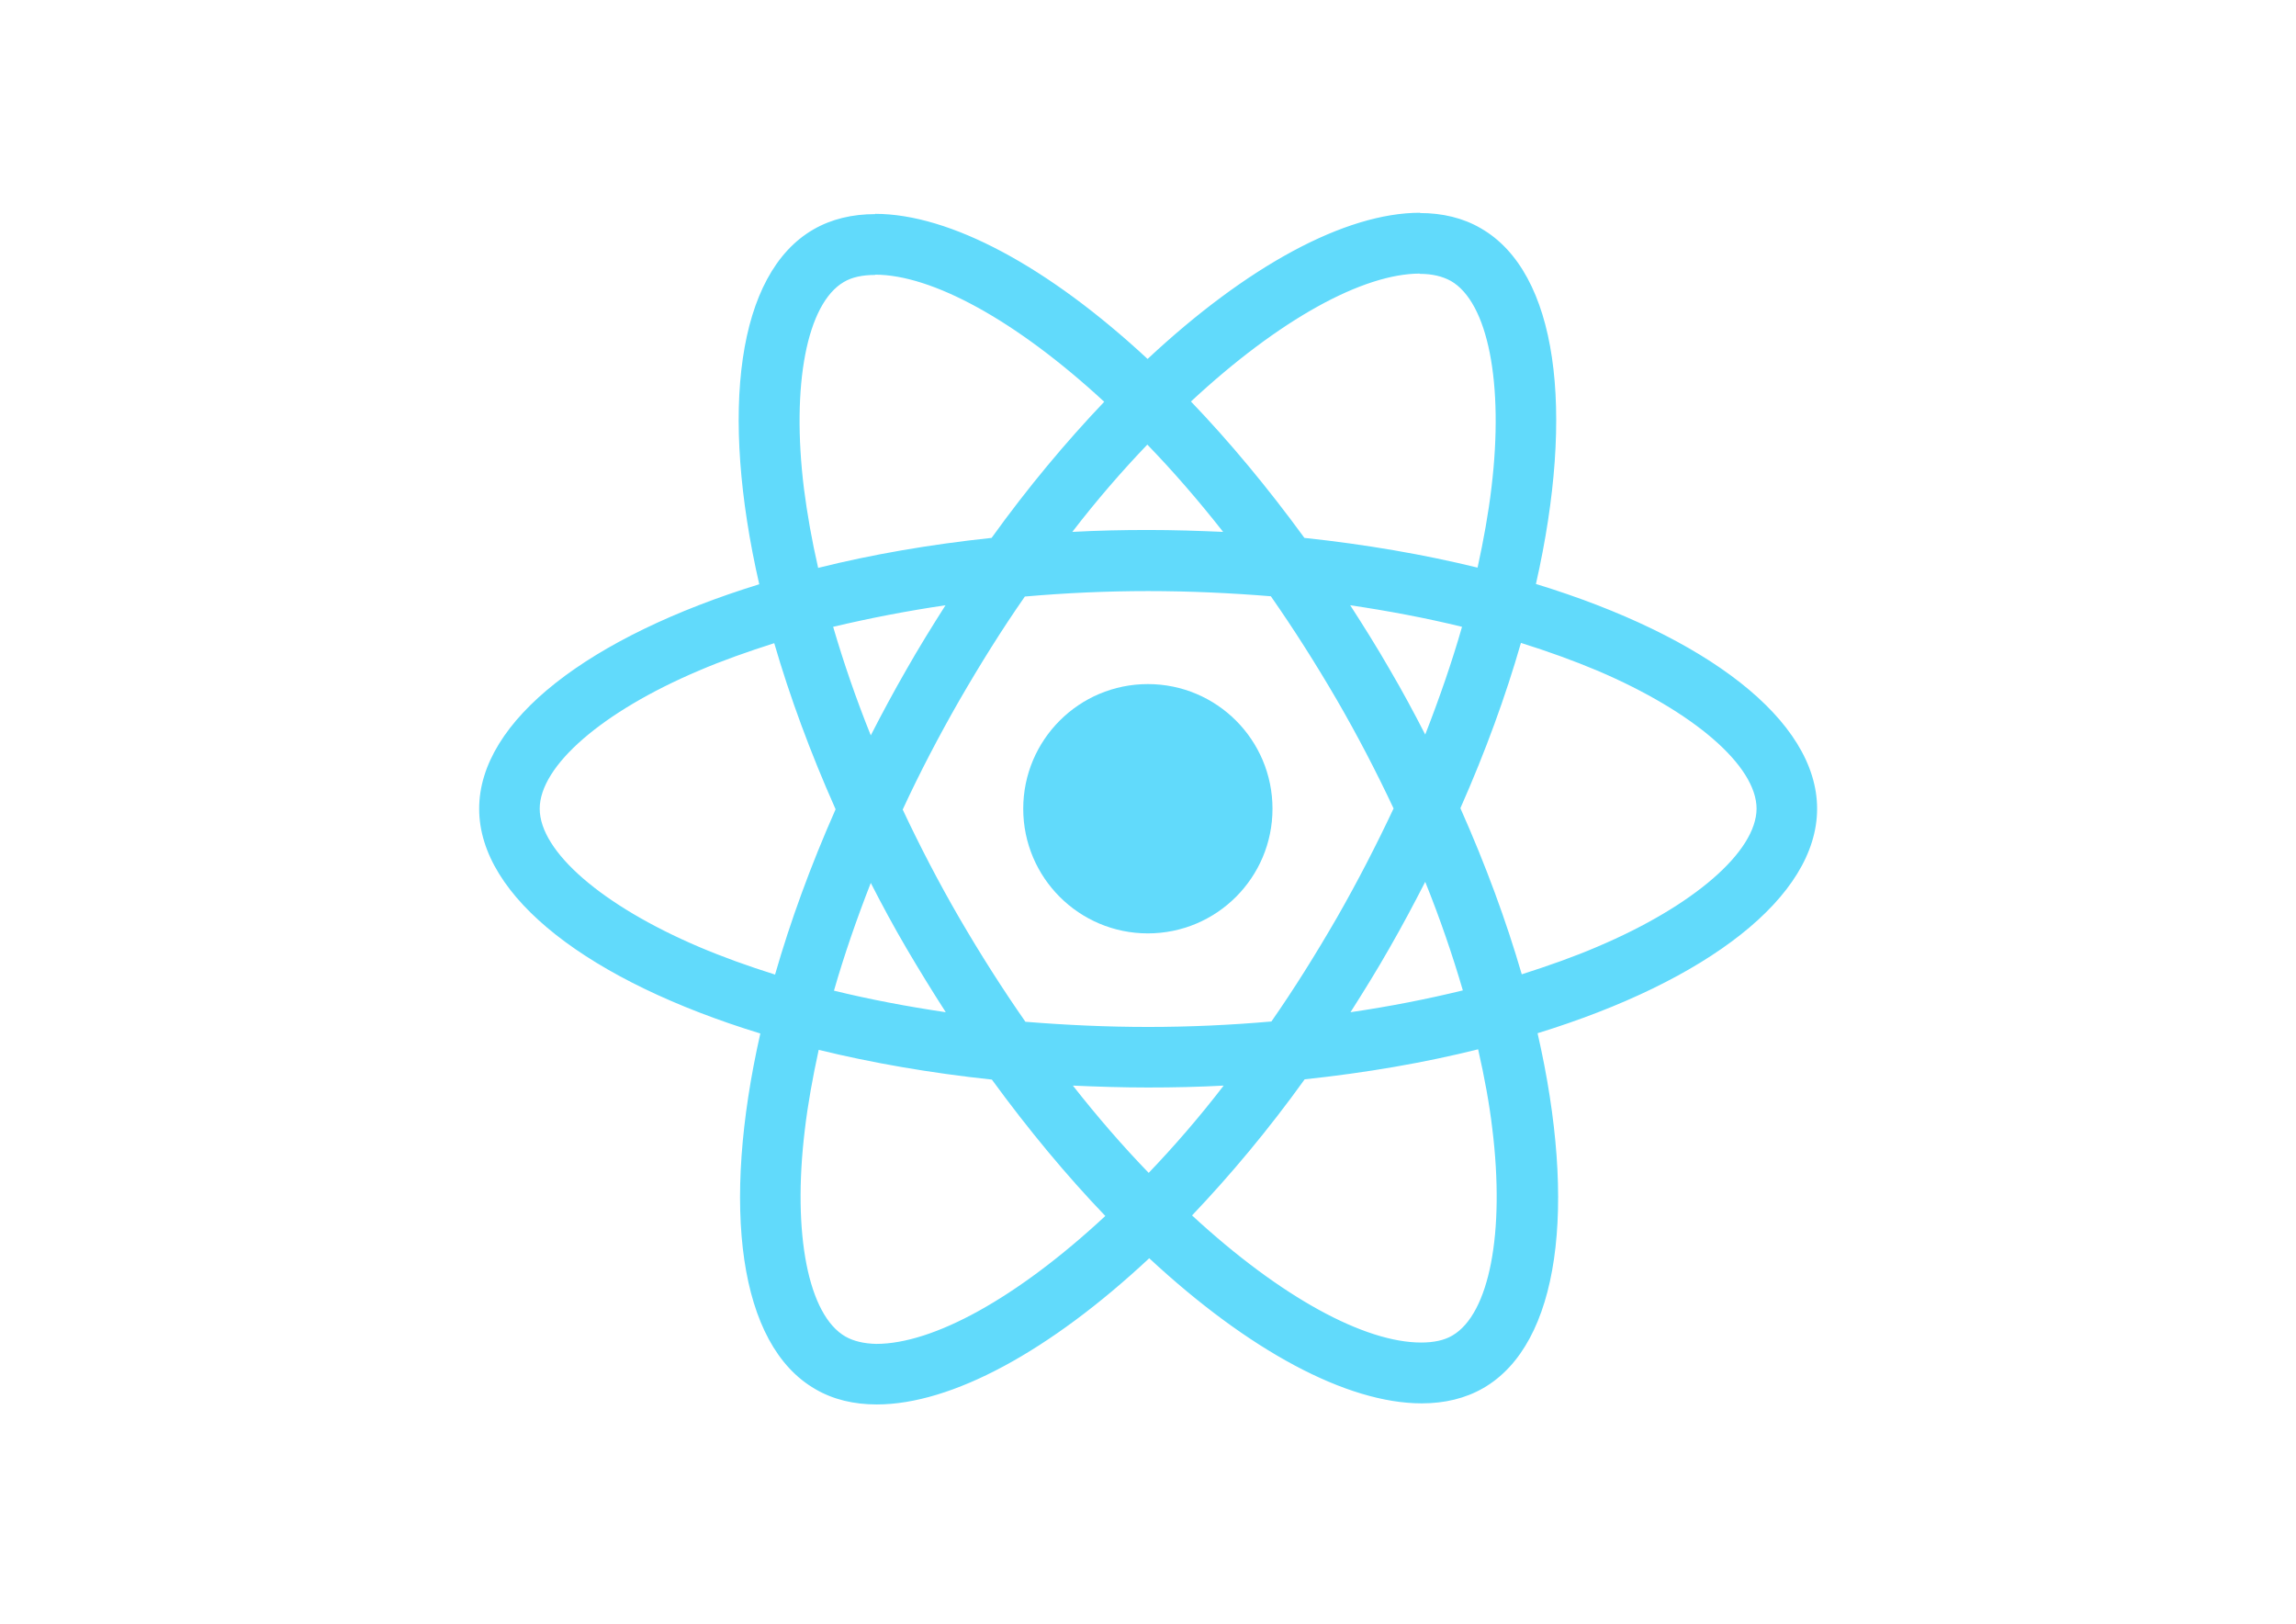
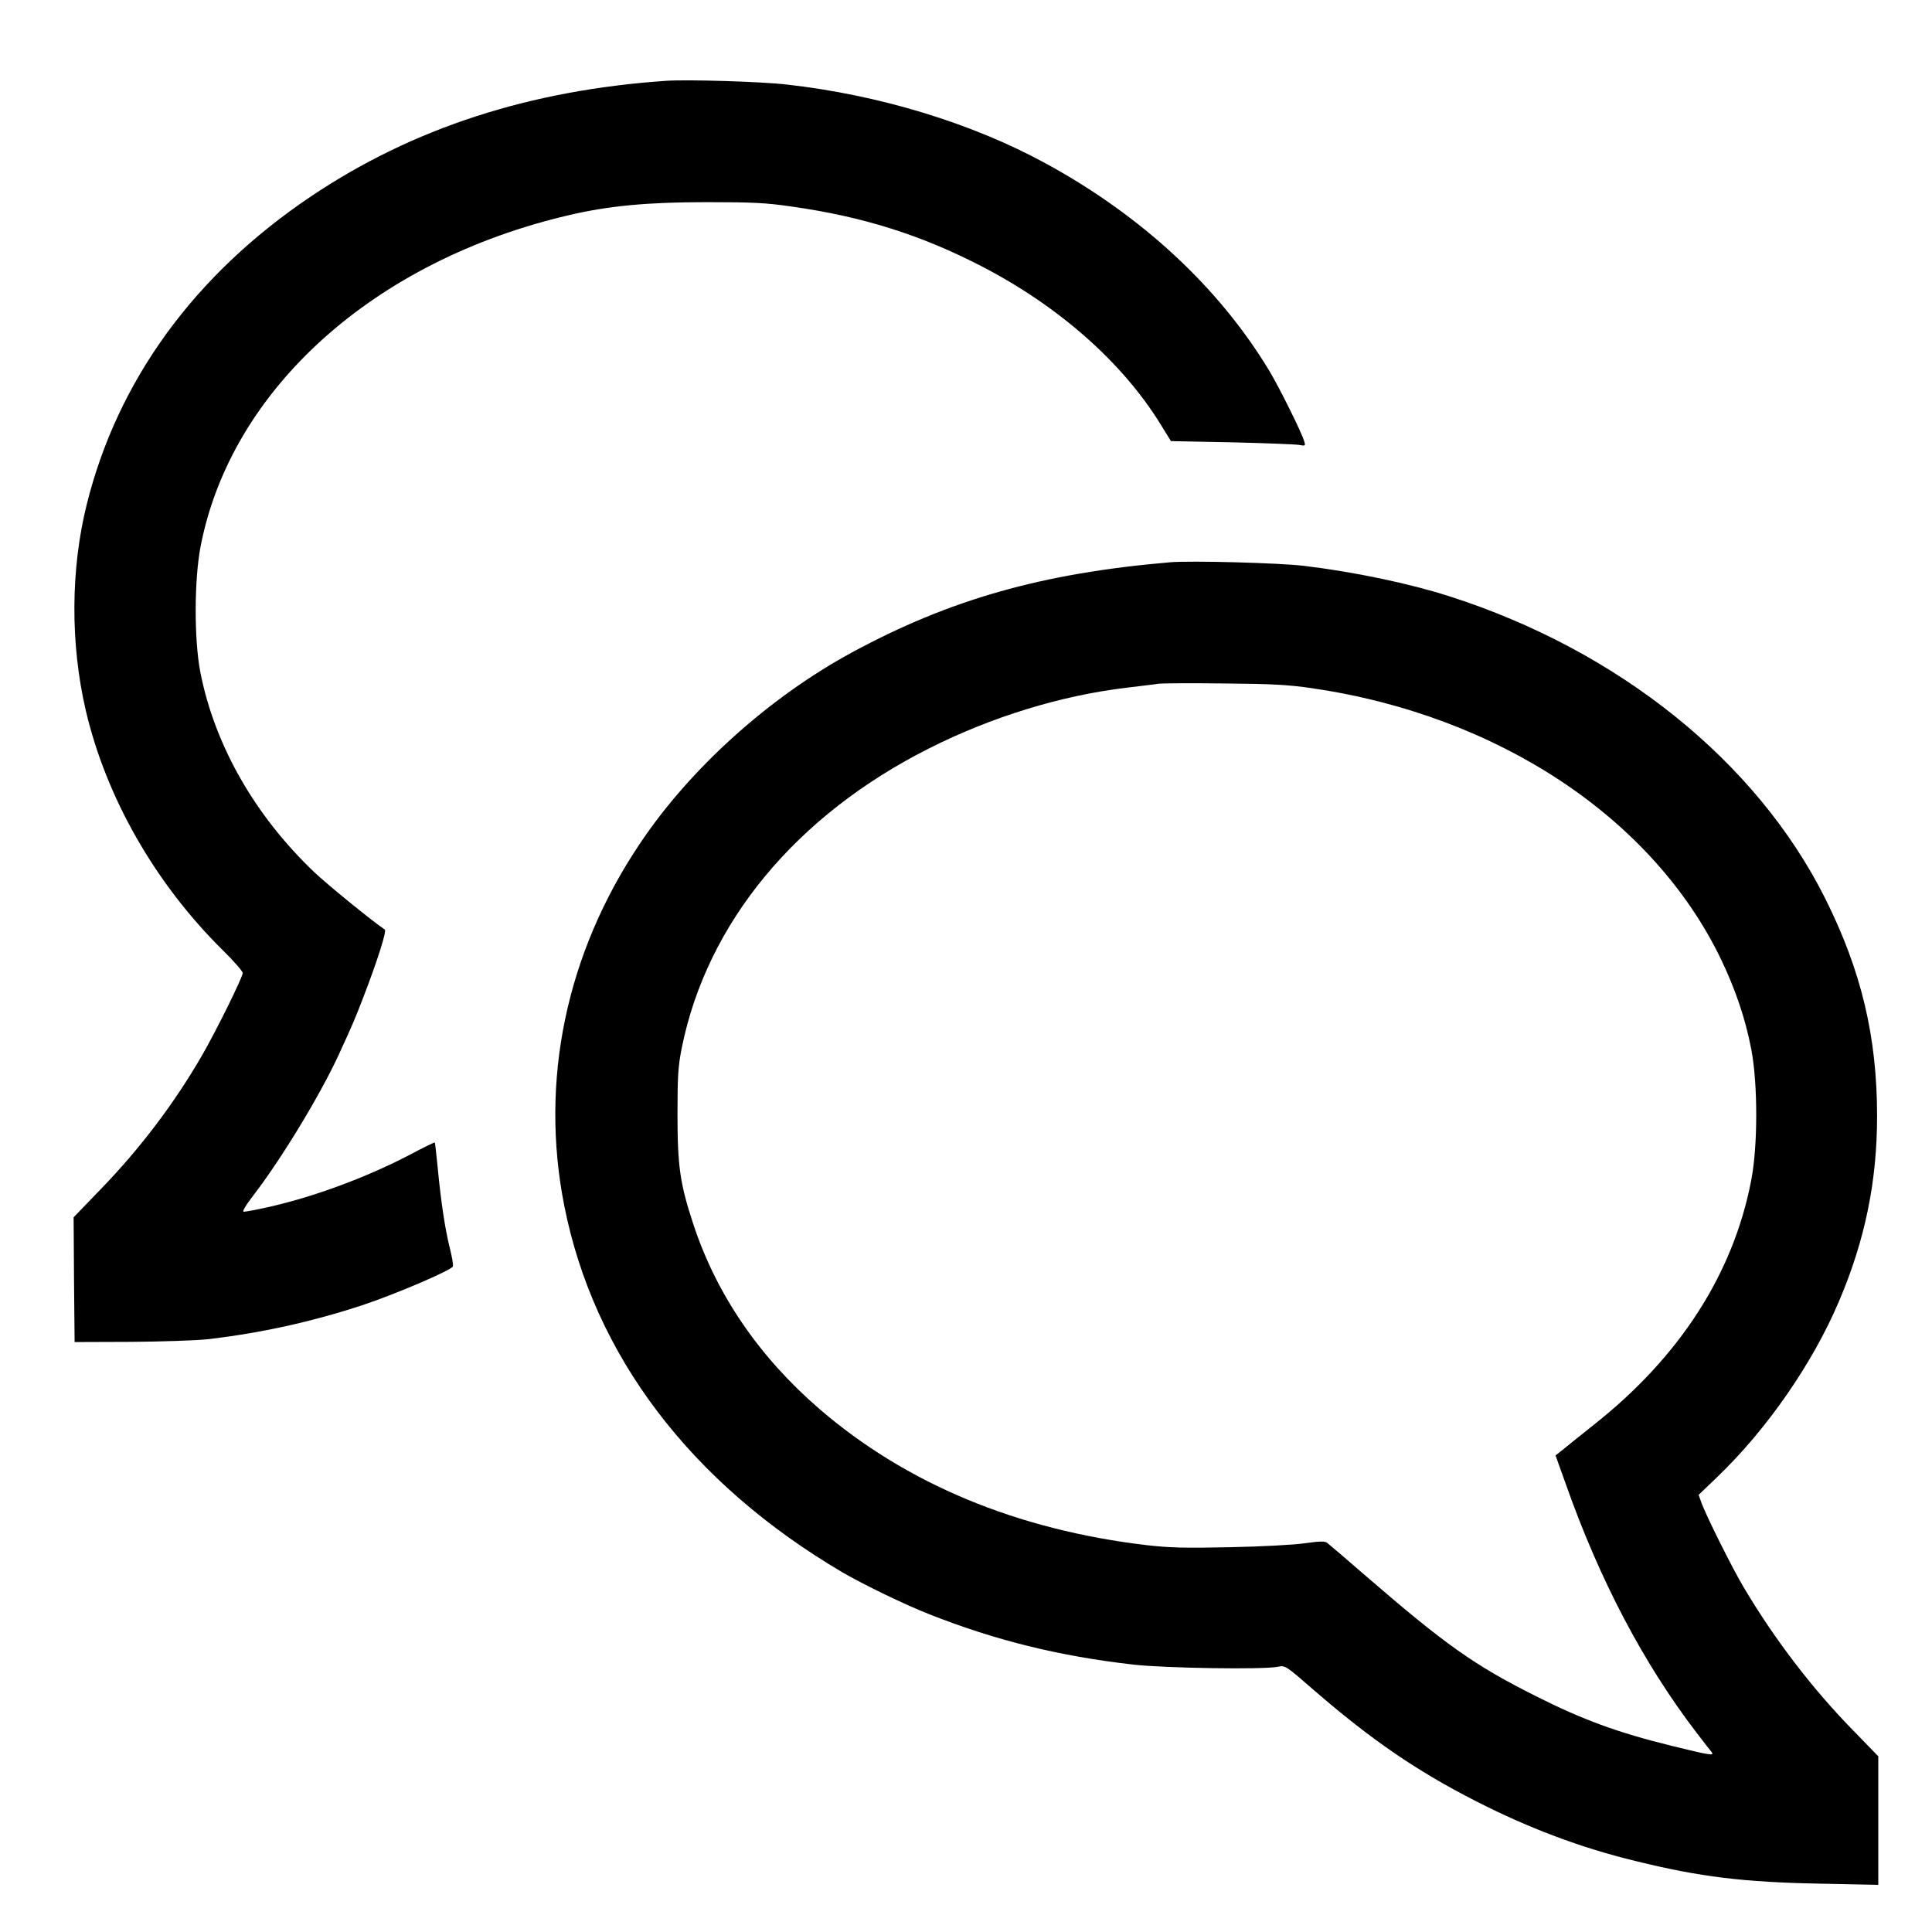
- <svg xmlns="http://www.w3.org/2000/svg" viewBox="0 0 841.9 595.3">
-   <g fill="#61DAFB">
-     <path d="M666.3 296.5c0-32.5-40.7-63.3-103.1-82.4 14.4-63.6 8-114.2-20.2-130.4-6.5-3.8-14.1-5.6-22.4-5.6v22.3c4.6 0 8.3.9 11.4 2.6 13.6 7.8 19.5 37.5 14.9 75.7-1.1 9.4-2.9 19.3-5.1 29.4-19.6-4.8-41-8.5-63.5-10.9-13.5-18.5-27.5-35.3-41.6-50 32.6-30.3 63.2-46.9 84-46.9V78c-27.5 0-63.5 19.6-99.9 53.6-36.4-33.8-72.4-53.2-99.9-53.2v22.3c20.7 0 51.4 16.5 84 46.6-14 14.7-28 31.4-41.3 49.9-22.6 2.4-44 6.1-63.6 11-2.3-10-4-19.7-5.2-29-4.7-38.2 1.1-67.9 14.6-75.8 3-1.8 6.9-2.6 11.5-2.6V78.5c-8.4 0-16 1.8-22.6 5.6-28.1 16.2-34.4 66.7-19.9 130.1-62.2 19.2-102.7 49.9-102.7 82.3 0 32.5 40.7 63.3 103.1 82.4-14.4 63.6-8 114.2 20.2 130.4 6.5 3.8 14.1 5.6 22.5 5.6 27.5 0 63.5-19.6 99.9-53.6 36.4 33.8 72.4 53.2 99.9 53.2 8.4 0 16-1.8 22.6-5.6 28.1-16.2 34.4-66.7 19.9-130.1 62-19.1 102.5-49.9 102.5-82.3zm-130.2-66.7c-3.7 12.9-8.3 26.2-13.5 39.5-4.1-8-8.4-16-13.1-24-4.6-8-9.5-15.8-14.4-23.4 14.2 2.1 27.9 4.7 41 7.9zm-45.8 106.5c-7.8 13.5-15.8 26.3-24.1 38.2-14.9 1.3-30 2-45.2 2-15.1 0-30.2-.7-45-1.9-8.3-11.9-16.4-24.6-24.2-38-7.6-13.1-14.5-26.4-20.8-39.8 6.2-13.4 13.2-26.8 20.7-39.9 7.8-13.5 15.8-26.3 24.1-38.2 14.9-1.3 30-2 45.2-2 15.1 0 30.2.7 45 1.9 8.3 11.9 16.4 24.6 24.2 38 7.6 13.1 14.5 26.4 20.8 39.8-6.3 13.4-13.2 26.8-20.7 39.9zm32.3-13c5.4 13.4 10 26.8 13.8 39.8-13.1 3.2-26.9 5.9-41.2 8 4.9-7.7 9.8-15.6 14.4-23.7 4.6-8 8.9-16.1 13-24.1zM421.2 430c-9.3-9.6-18.6-20.3-27.8-32 9 .4 18.2.7 27.5.7 9.4 0 18.7-.2 27.8-.7-9 11.7-18.3 22.4-27.5 32zm-74.4-58.9c-14.2-2.1-27.9-4.7-41-7.9 3.7-12.9 8.3-26.2 13.5-39.5 4.1 8 8.4 16 13.1 24 4.7 8 9.5 15.8 14.4 23.4zM420.7 163c9.3 9.6 18.6 20.3 27.8 32-9-.4-18.2-.7-27.5-.7-9.4 0-18.7.2-27.8.7 9-11.7 18.3-22.4 27.5-32zm-74 58.9c-4.9 7.7-9.8 15.6-14.4 23.7-4.6 8-8.9 16-13 24-5.4-13.4-10-26.8-13.8-39.8 13.1-3.1 26.9-5.8 41.2-7.9zm-90.5 125.2c-35.4-15.1-58.3-34.9-58.3-50.6 0-15.7 22.9-35.6 58.3-50.6 8.6-3.7 18-7 27.7-10.1 5.7 19.6 13.2 40 22.5 60.9-9.2 20.8-16.6 41.1-22.2 60.6-9.9-3.1-19.3-6.5-28-10.2zM310 490c-13.6-7.8-19.5-37.5-14.9-75.7 1.1-9.4 2.9-19.3 5.1-29.4 19.6 4.8 41 8.5 63.5 10.9 13.5 18.5 27.5 35.3 41.6 50-32.6 30.3-63.2 46.9-84 46.9-4.5-.1-8.3-1-11.3-2.7zm237.2-76.2c4.7 38.2-1.1 67.9-14.6 75.8-3 1.8-6.9 2.6-11.5 2.6-20.7 0-51.4-16.5-84-46.6 14-14.7 28-31.4 41.3-49.9 22.6-2.4 44-6.1 63.6-11 2.3 10.1 4.1 19.8 5.2 29.1zm38.5-66.7c-8.6 3.7-18 7-27.7 10.1-5.7-19.6-13.2-40-22.5-60.9 9.2-20.8 16.6-41.1 22.2-60.6 9.9 3.1 19.3 6.5 28.1 10.2 35.4 15.1 58.3 34.9 58.3 50.6-.1 15.7-23 35.6-58.4 50.6zM320.8 78.4z" />
-     <circle cx="420.9" cy="296.5" r="45.7" />
-     <path d="M520.5 78.1z" />
+ <svg xmlns="http://www.w3.org/2000/svg" version="1.0" width="971pt" height="971pt" viewBox="0 0 971 971" preserveAspectRatio="xMidYMid meet">
+   <g transform="translate(0,971) scale(0.1,-0.1)" fill="#000000" stroke="none">
+     <path d="M3350 9304 c-690 -47 -1278 -239 -1787 -581 -586 -394 -972 -925 -1127 -1548 -81 -325 -83 -700 -5 -1035 102 -437 348 -869 688 -1205 56 -55 101 -107 101 -115 0 -21 -134 -292 -205 -415 -139 -240 -308 -464 -508 -671 l-137 -142 2 -314 3 -313 282 1 c155 1 328 7 385 13 263 30 527 88 778 171 164 54 449 176 456 195 3 7 -4 48 -15 91 -24 95 -45 235 -61 404 -7 69 -13 126 -15 128 -1 2 -58 -26 -126 -62 -222 -116 -492 -215 -721 -265 -54 -12 -104 -21 -113 -21 -9 0 9 31 49 83 140 182 333 500 427 703 75 163 81 178 124 289 75 195 119 336 109 343 -65 44 -284 222 -355 289 -299 285 -500 638 -572 1004 -32 166 -31 464 1 632 153 791 872 1438 1853 1666 200 47 397 65 689 65 233 0 300 -3 435 -23 351 -50 641 -141 944 -297 390 -201 710 -483 903 -795 l53 -86 305 -6 c168 -4 320 -10 339 -13 31 -6 33 -5 26 17 -11 42 -125 271 -176 356 -253 419 -641 779 -1124 1042 -370 202 -836 344 -1300 396 -128 15 -498 26 -605 19z" />
+     <path d="M5880 6884 c-644 -55 -1107 -187 -1600 -454 -416 -226 -812 -583 -1064 -960 -371 -552 -504 -1193 -380 -1820 149 -753 636 -1394 1399 -1843 103 -60 315 -163 438 -211 330 -130 647 -209 1022 -252 158 -18 653 -26 727 -11 37 8 40 6 182 -118 289 -250 517 -406 811 -556 268 -137 530 -236 808 -303 321 -79 540 -106 925 -113 l292 -6 0 323 0 323 -128 132 c-201 205 -392 454 -547 715 -58 97 -193 367 -215 431 l-13 36 93 89 c251 241 481 573 613 885 130 305 191 601 191 929 0 400 -79 731 -261 1095 -345 688 -1037 1245 -1888 1518 -200 64 -474 122 -730 153 -123 15 -573 27 -675 18z m715 -633 c936 -137 1713 -653 2055 -1363 73 -153 122 -297 152 -453 33 -174 33 -487 -1 -659 -90 -468 -359 -886 -791 -1227 -69 -55 -140 -112 -158 -127 l-34 -27 52 -145 c170 -482 391 -902 658 -1250 36 -47 70 -91 76 -98 12 -17 -18 -12 -204 34 -269 66 -446 131 -682 250 -307 154 -453 257 -853 603 -99 86 -187 161 -195 167 -11 9 -40 8 -110 -2 -52 -8 -221 -17 -375 -20 -226 -5 -307 -3 -420 10 -654 77 -1211 309 -1647 685 -302 261 -516 574 -632 924 -68 206 -81 293 -81 557 0 193 3 241 22 336 127 626 573 1166 1243 1503 313 158 664 266 995 305 72 9 144 17 160 20 17 2 163 3 325 1 242 -2 322 -6 445 -24z" />
  </g>
</svg>
